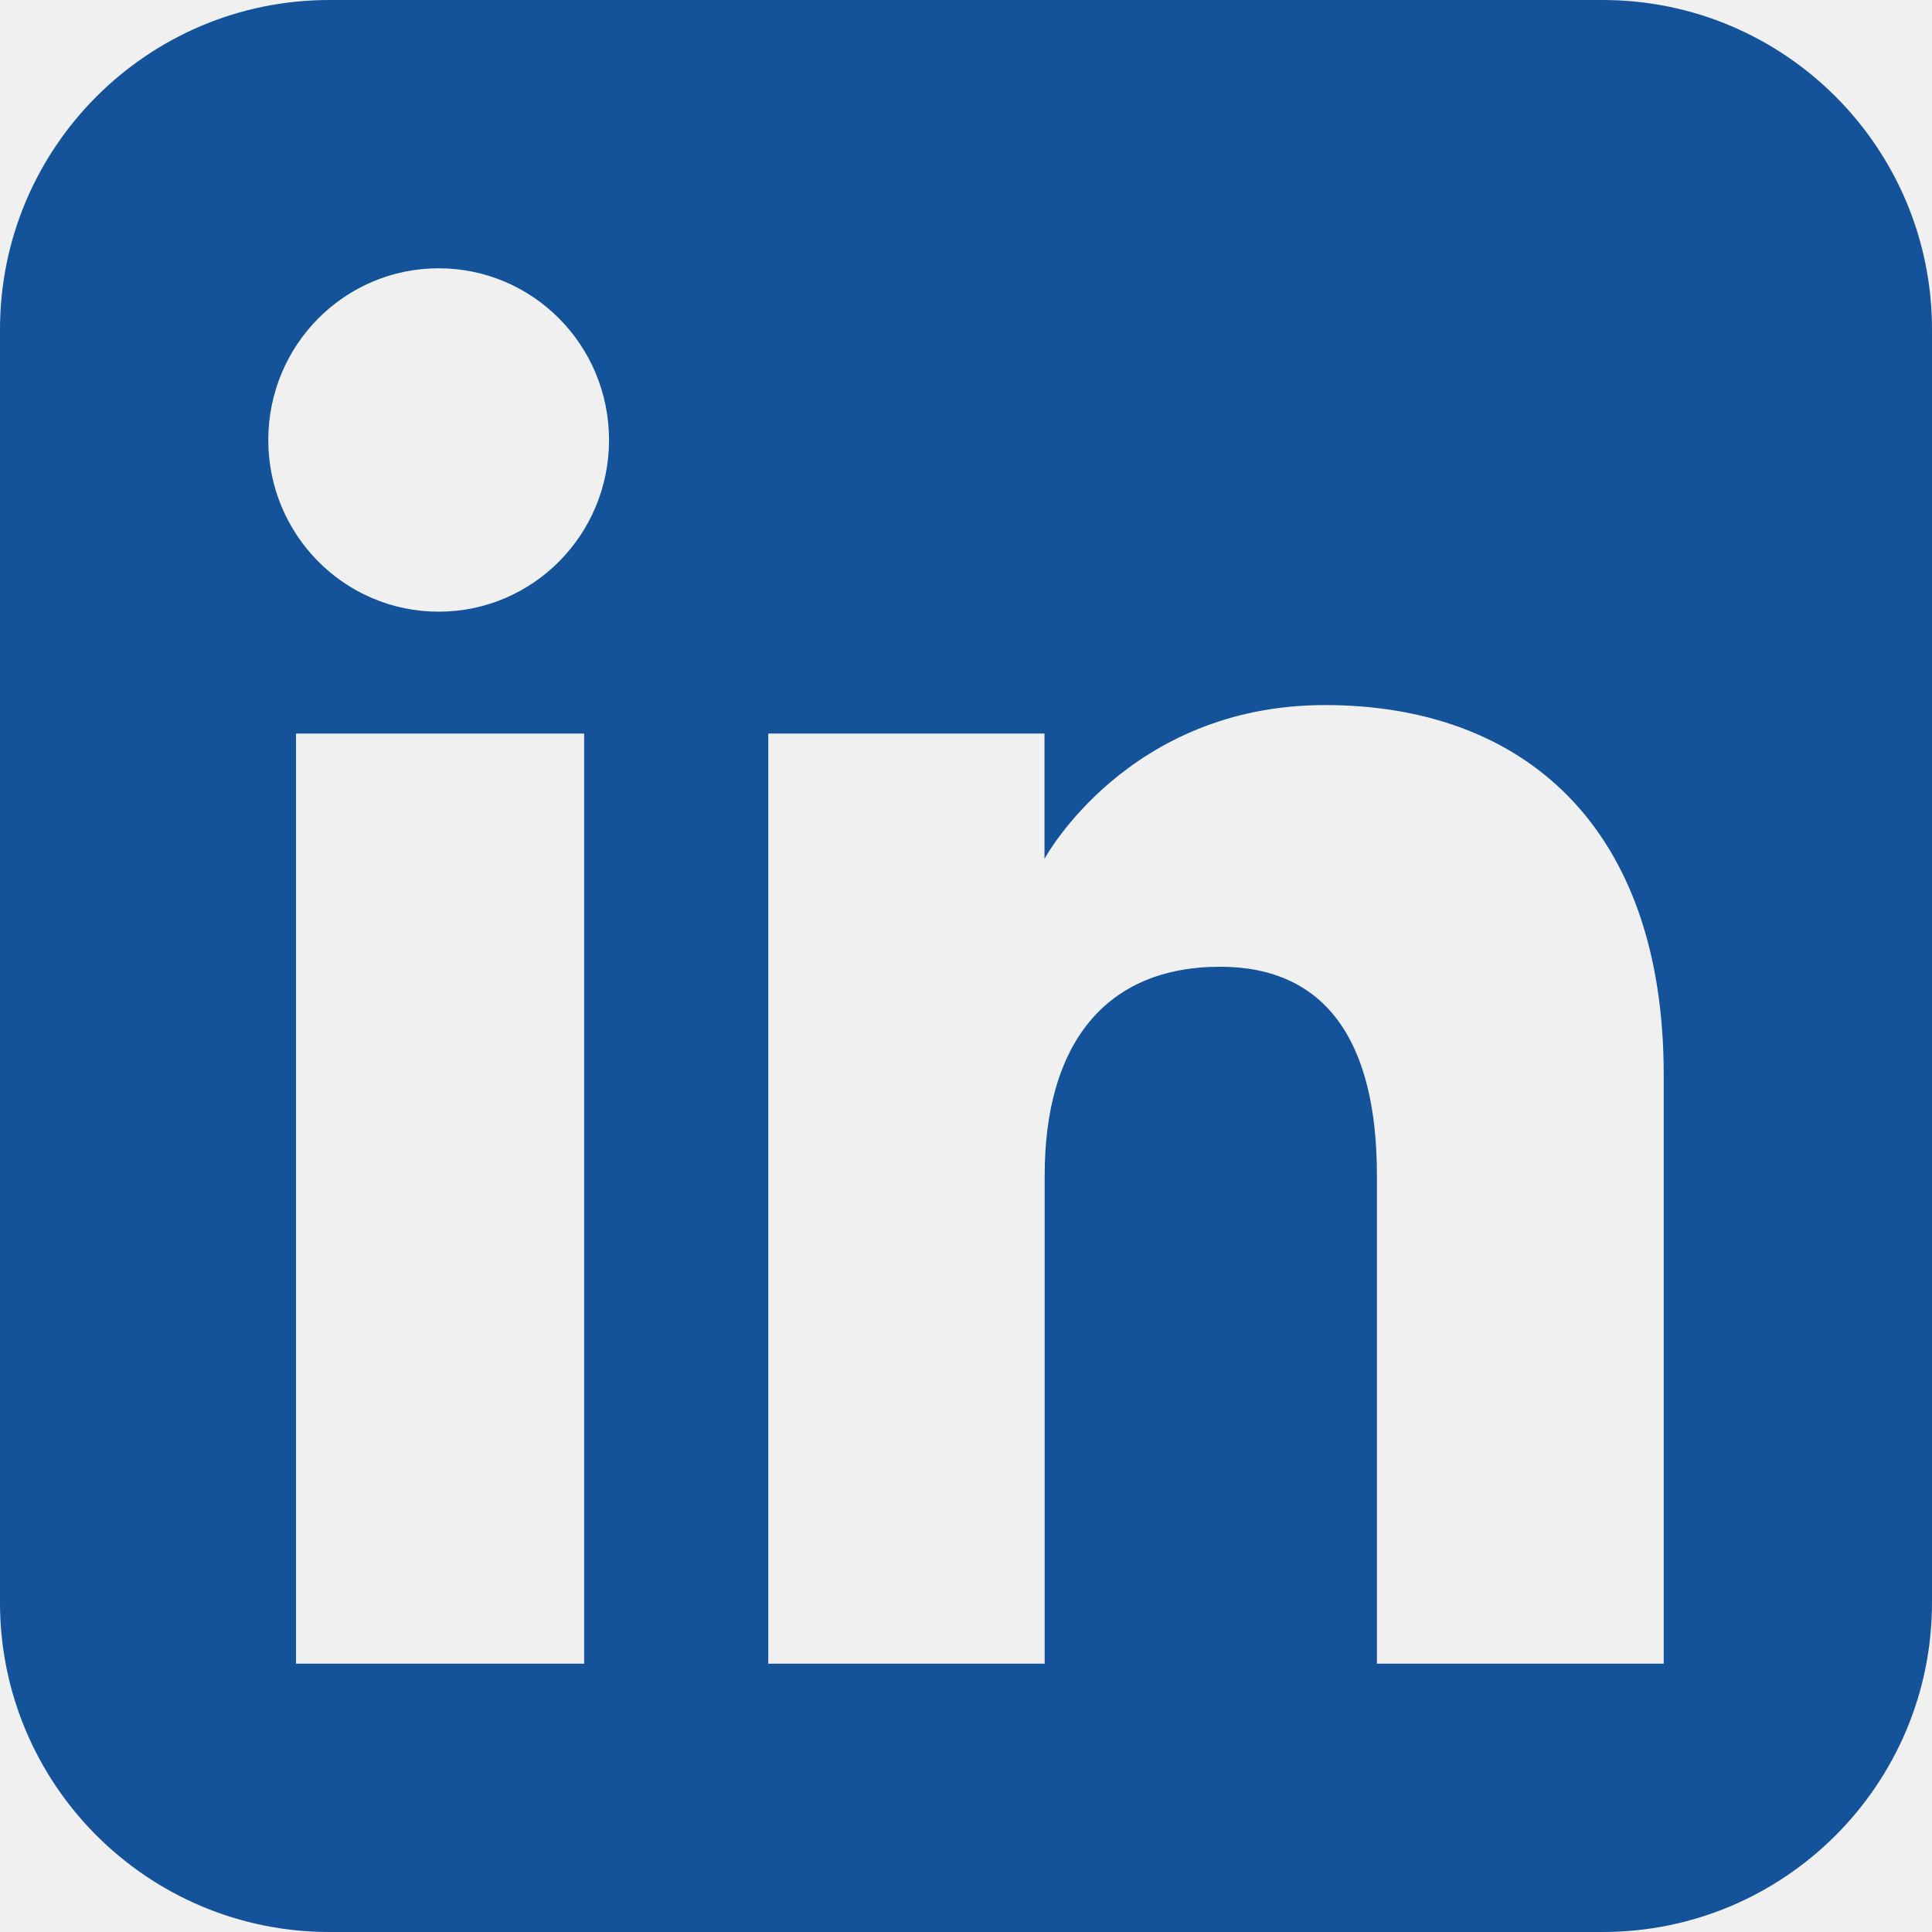
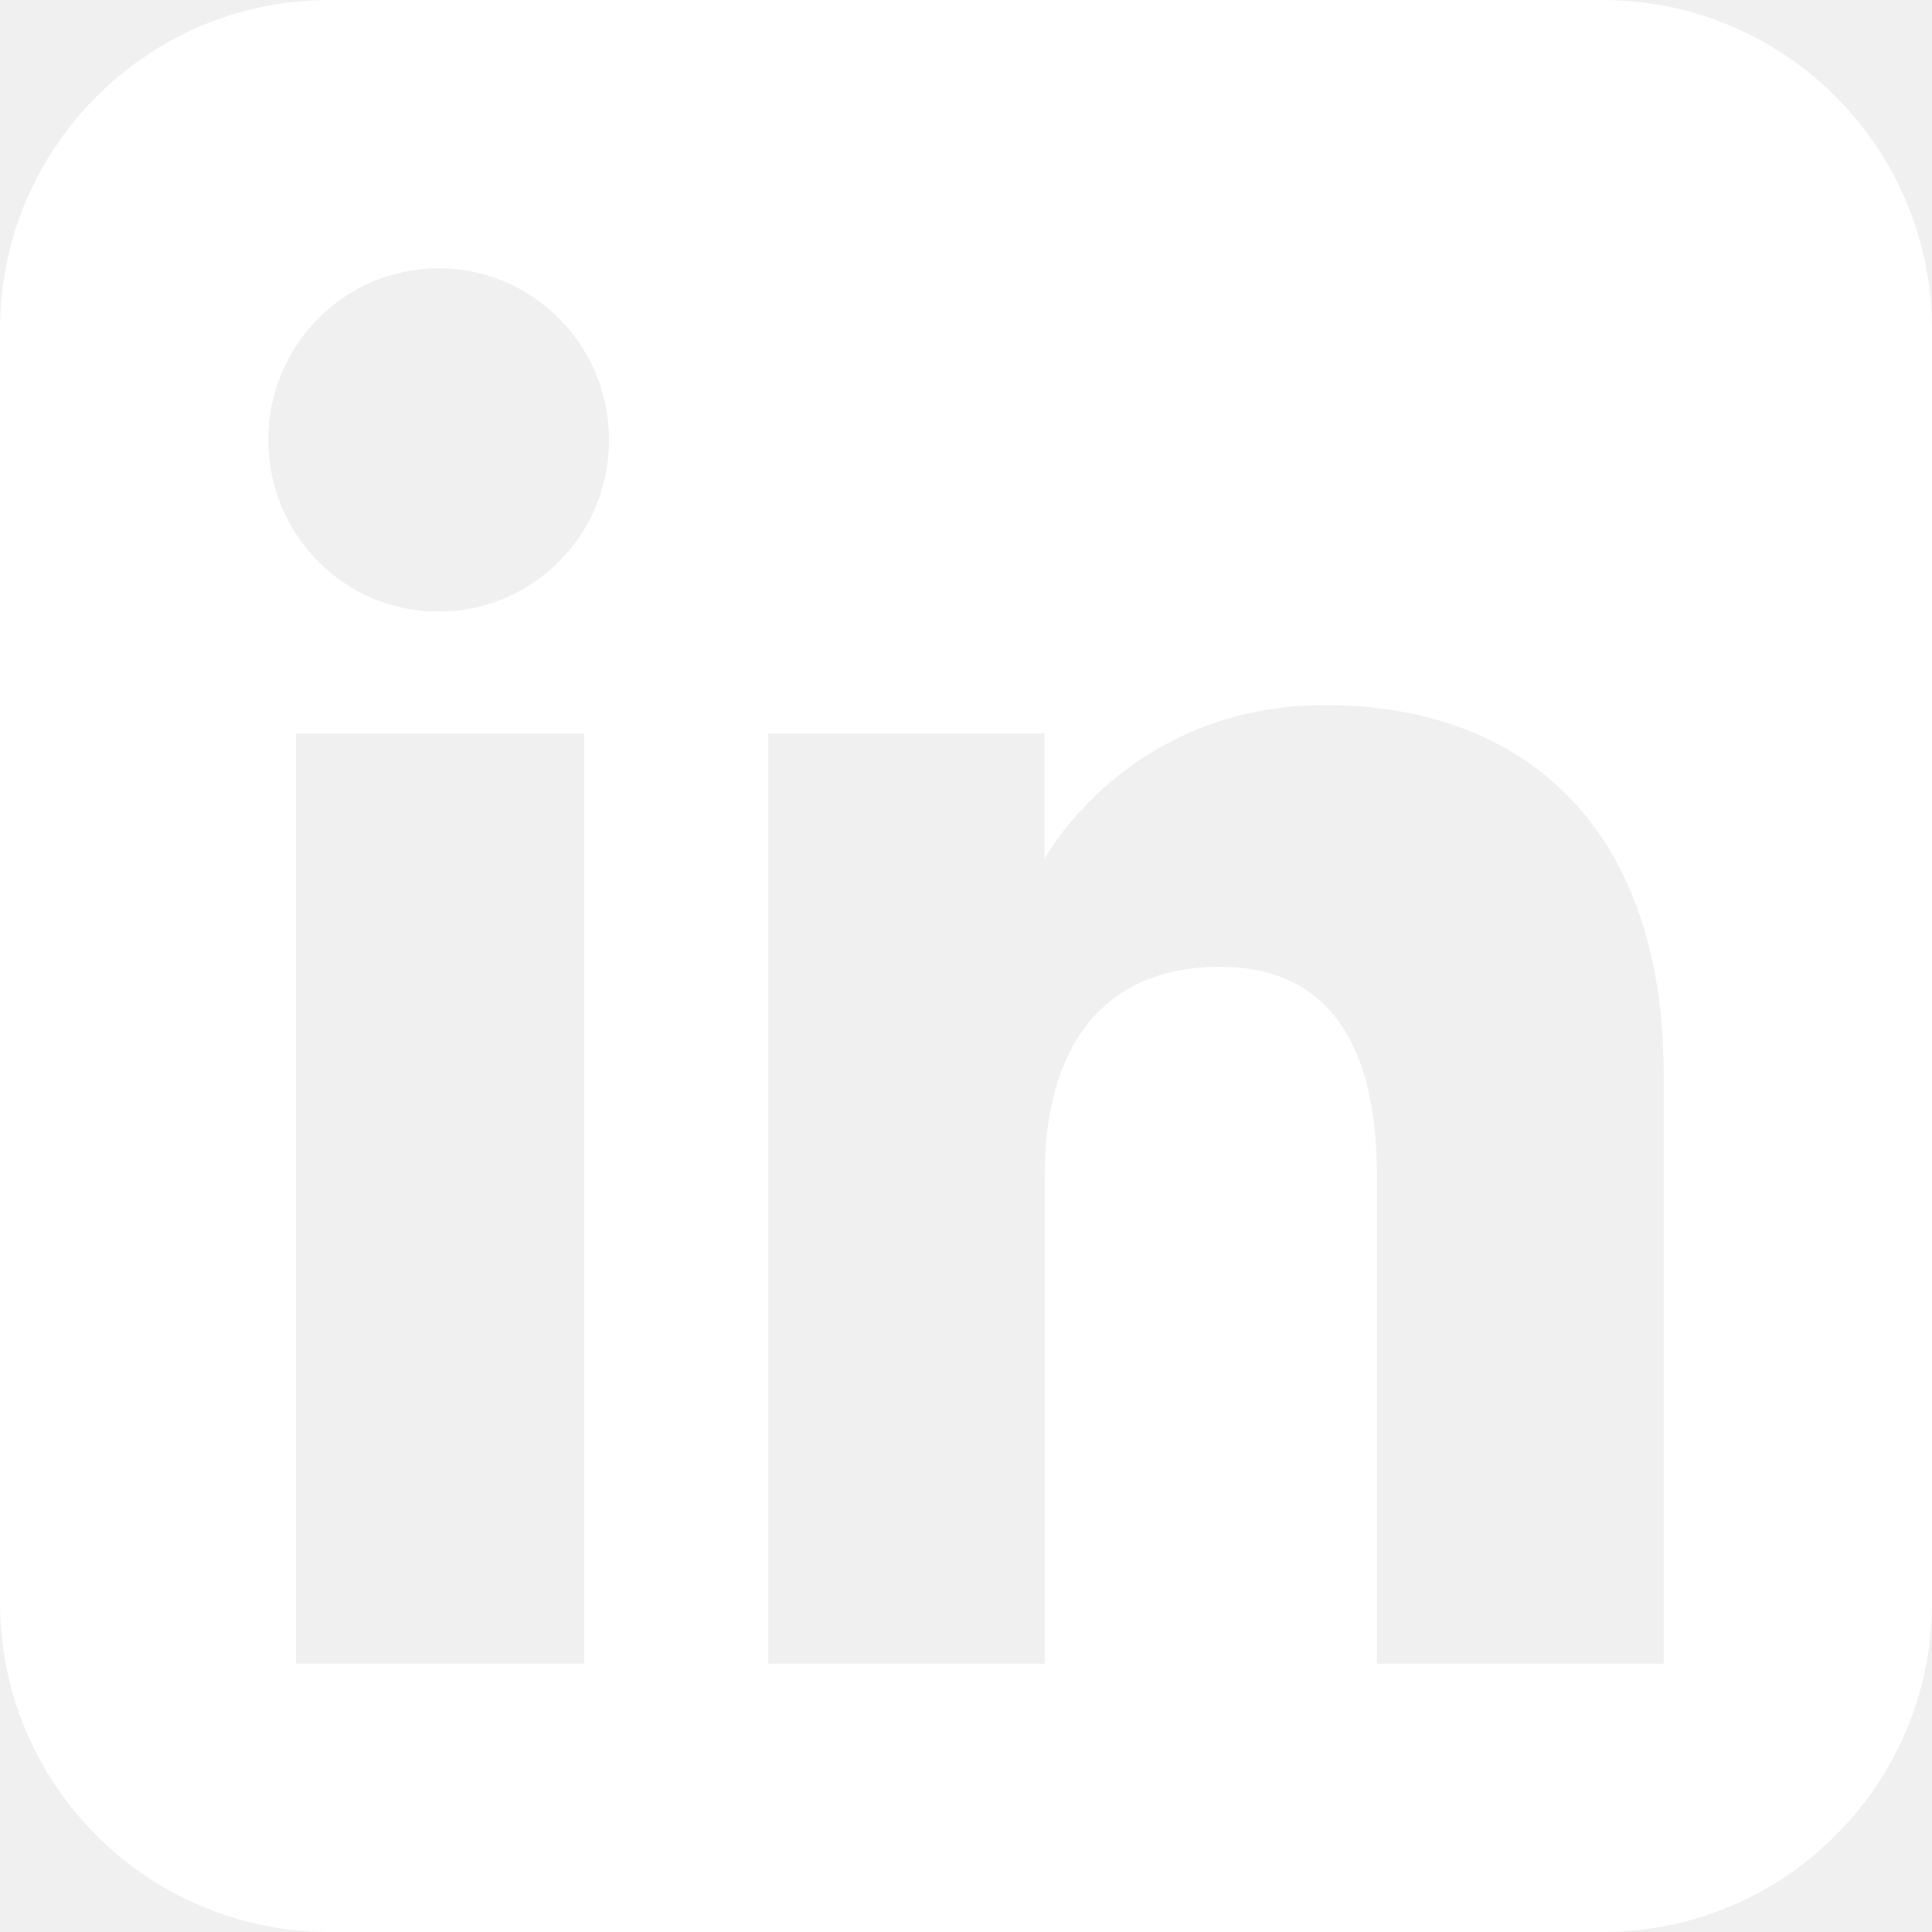
<svg xmlns="http://www.w3.org/2000/svg" version="1.1" id="Layer_1" x="0px" y="0px" viewBox="0 0 1024 1024" style="enable-background:new 0 0 1024 1024;" xml:space="preserve">
  <style type="text/css">
- 	.st0{fill-rule:evenodd;clip-rule:evenodd;fill:#14539A;}
+ 	.st0{fill-rule:evenodd;clip-rule:evenodd;fill:#ffffff;}
</style>
  <path class="st0" d="M849.4,0H174.6C78.2,0,0,78.2,0,174.6v674.8C0,945.8,78.2,1024,174.6,1024h674.8c96.4,0,174.6-78.2,174.6-174.6  V174.6C1024,78.2,945.8,0,849.4,0z M309.6,881.8H156.9v-493h152.7V881.8z M232.5,324.2c-49.9,0-90.3-40.7-90.3-91s40.4-91,90.3-91  s90.3,40.7,90.3,91S282.4,324.2,232.5,324.2z M881.8,881.8h-152V623c0-71-27-110.6-83.1-110.6c-61.1,0-93,41.3-93,110.6v258.8H407.2  v-493h146.4v66.4c0,0,44-81.5,148.7-81.5s179.5,63.9,179.5,195.9V881.8z" />
</svg>
